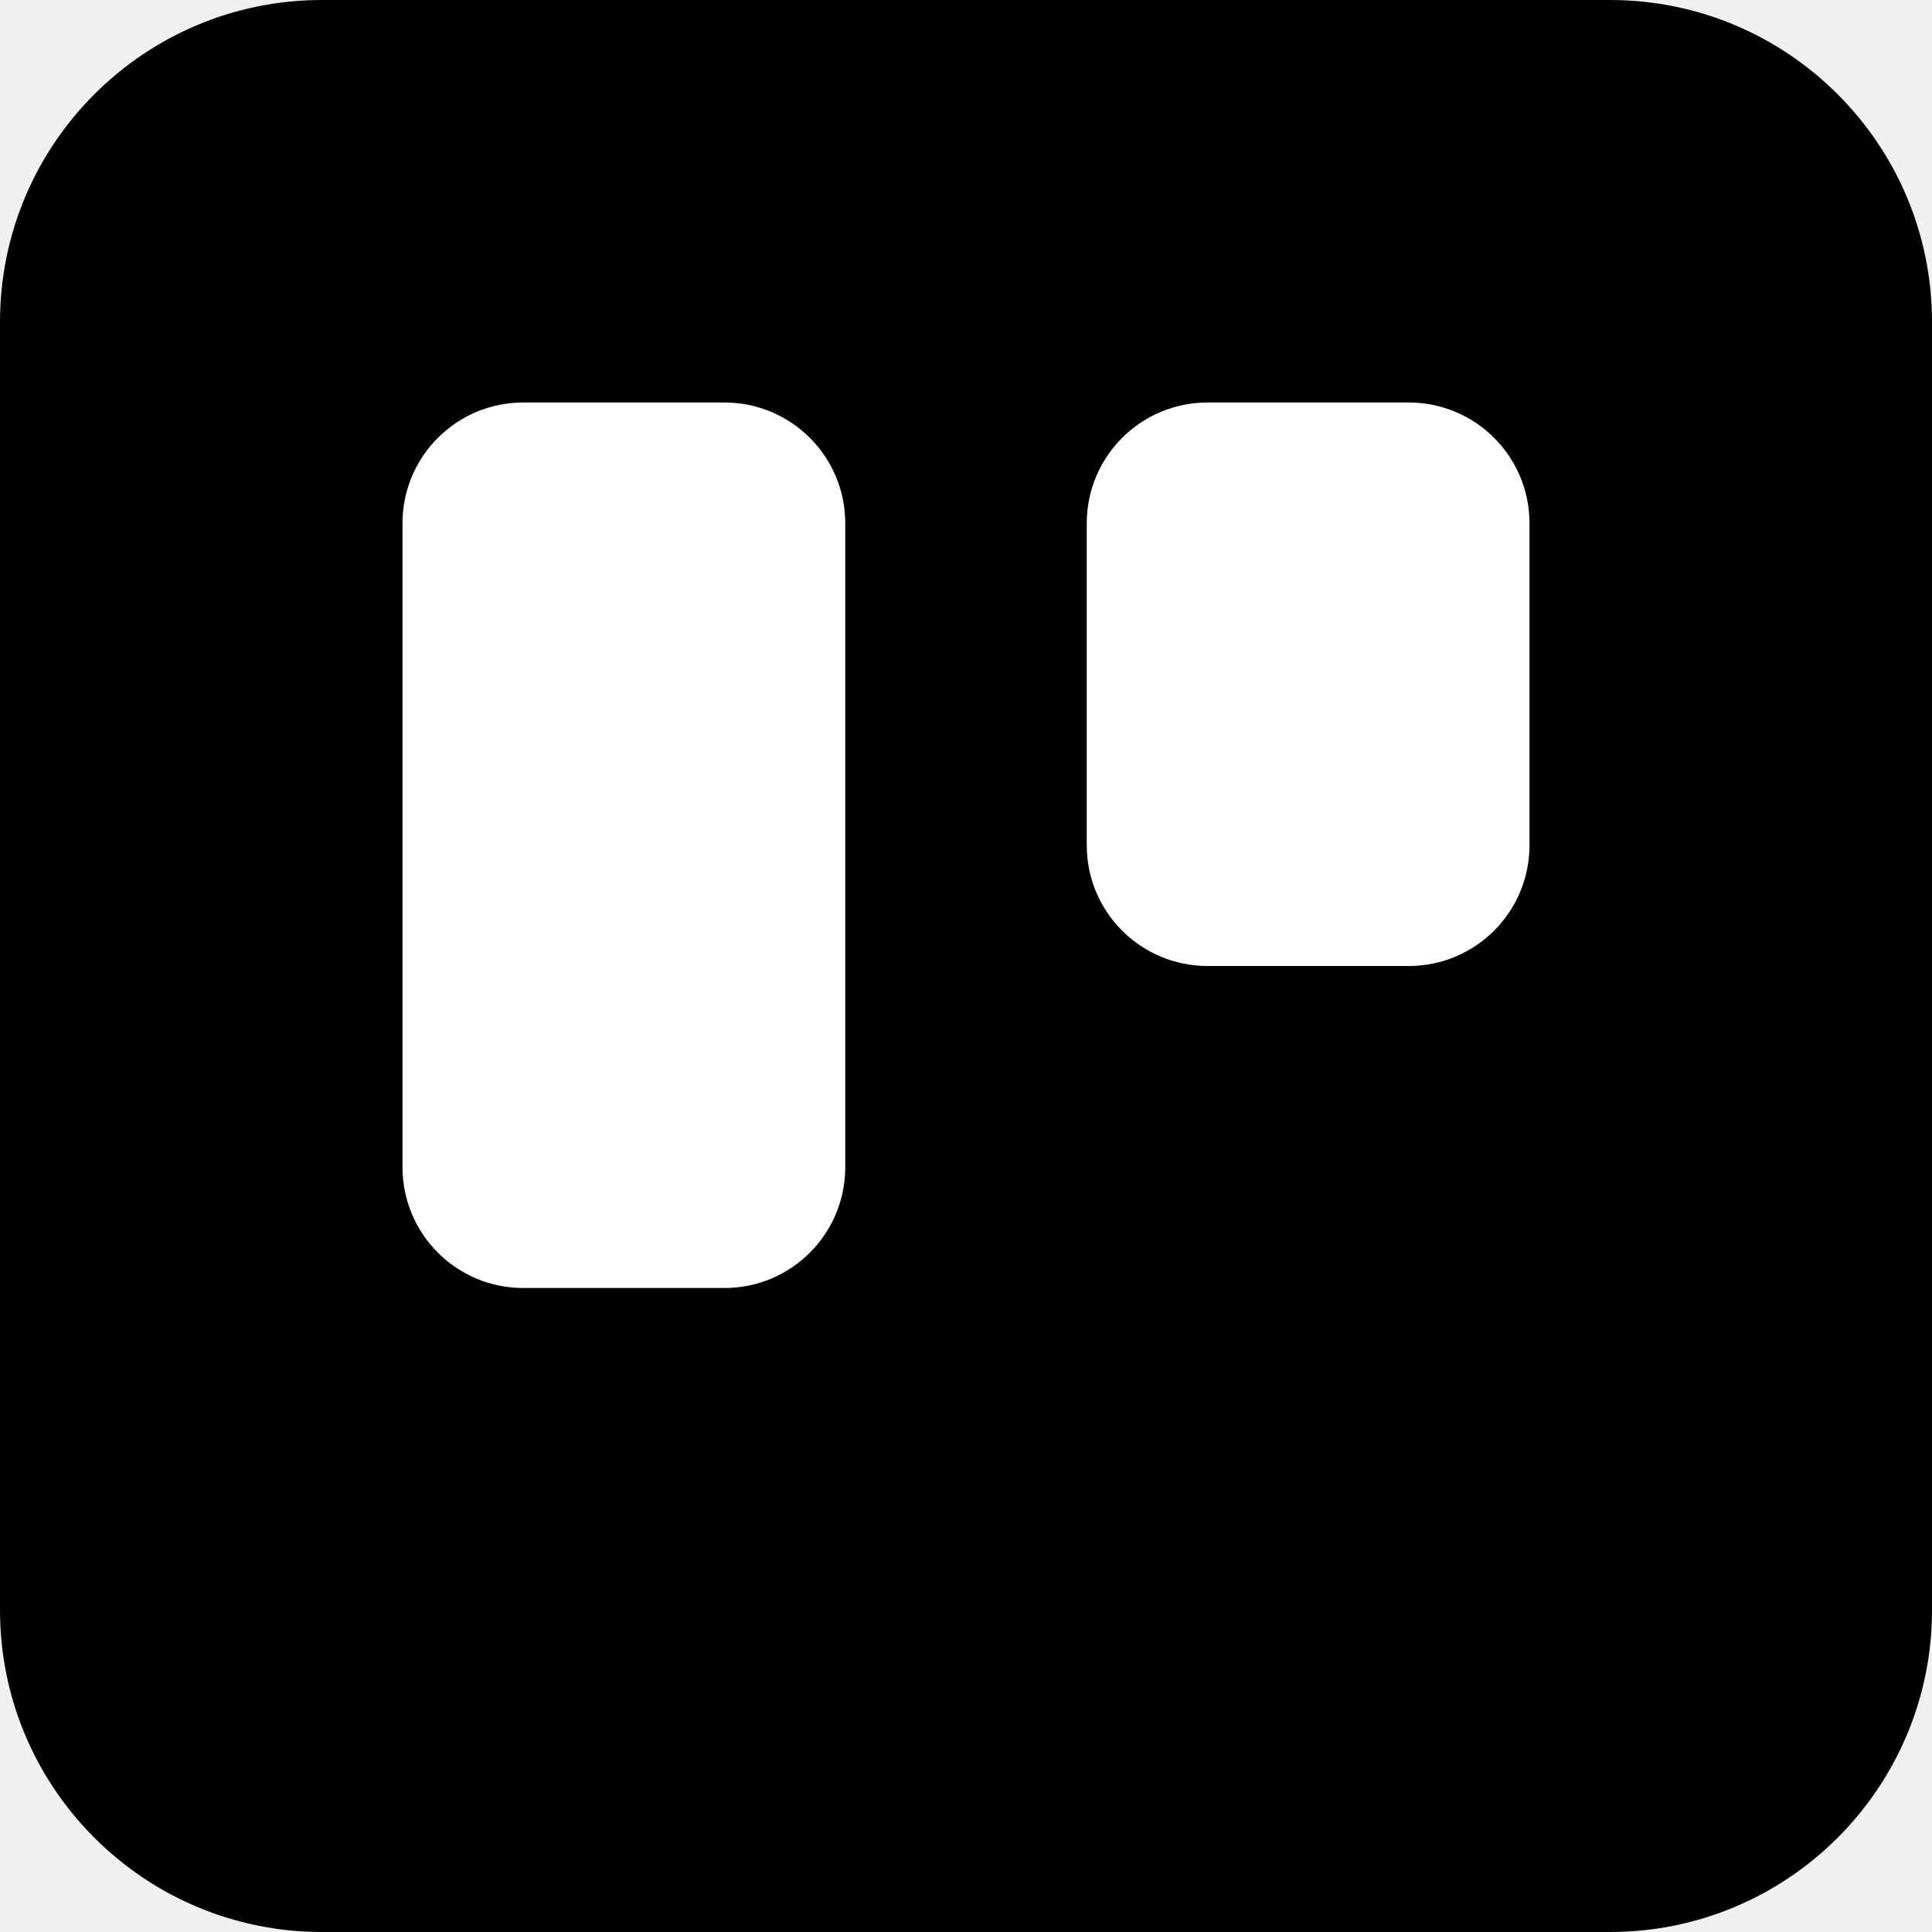
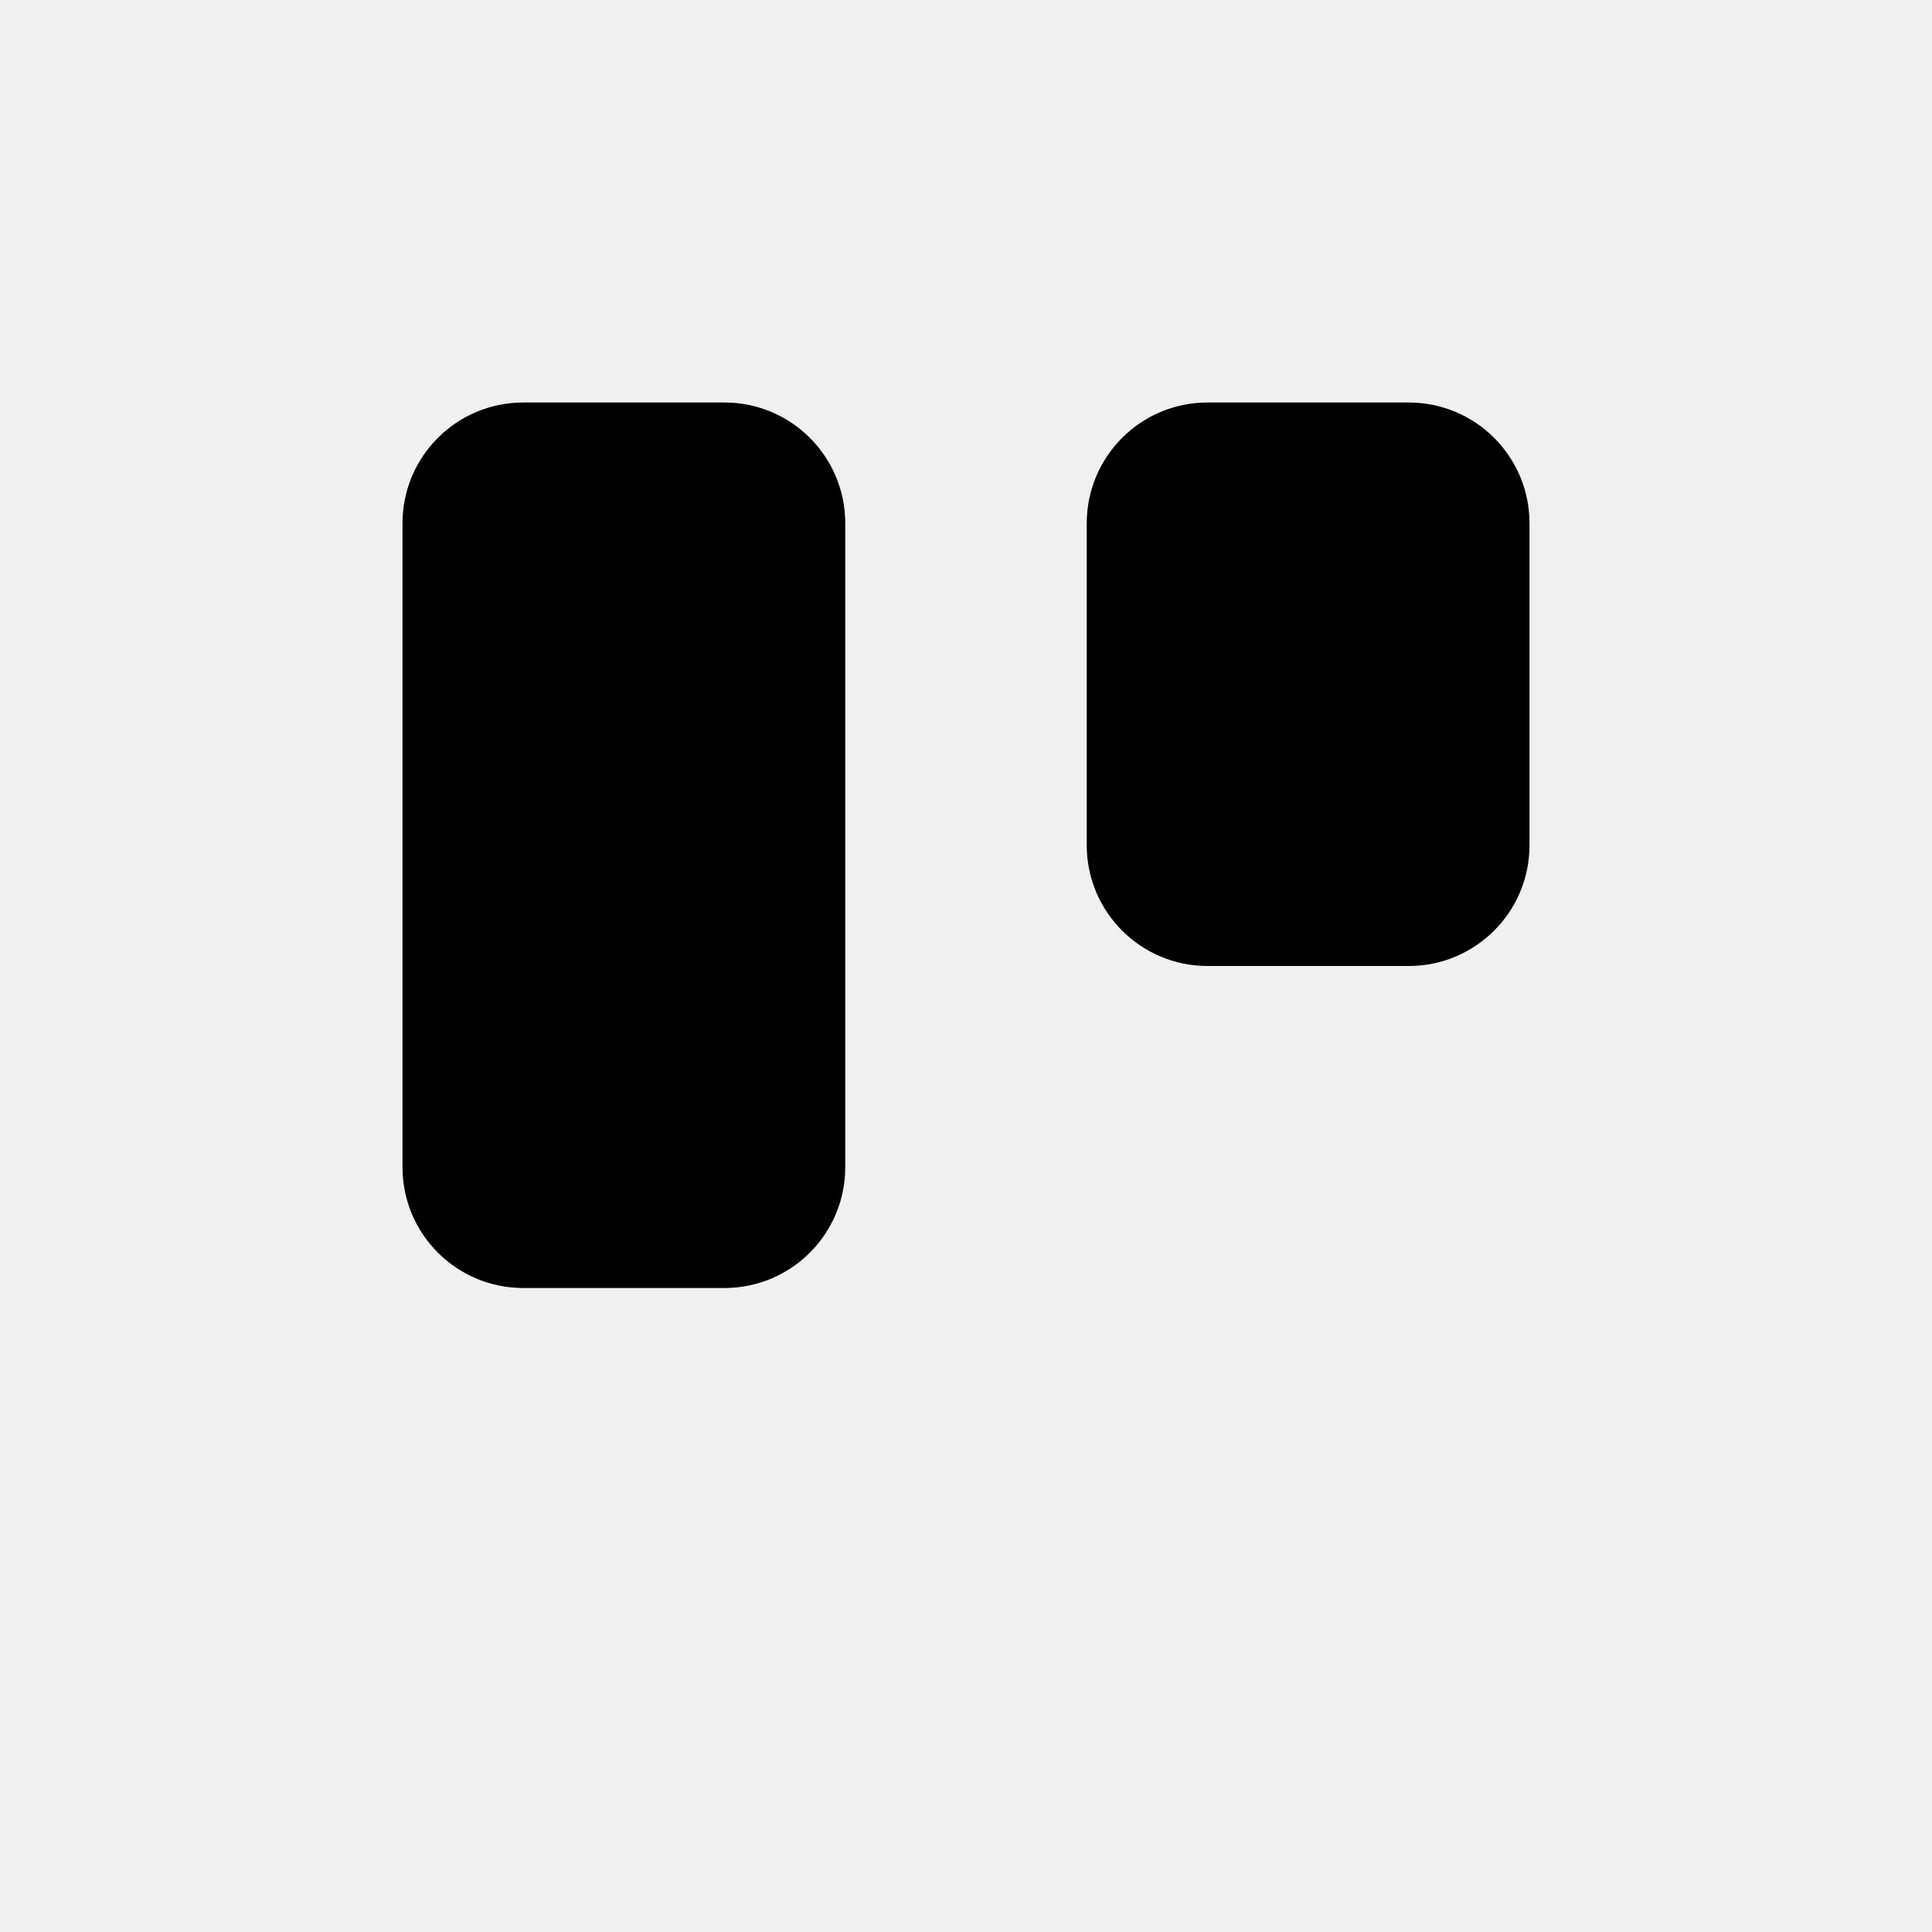
<svg xmlns="http://www.w3.org/2000/svg" viewBox="0 0 24 24" role="img" aria-label="Trello">
-   <rect width="24" height="24" rx="4" fill="#000" />
-   <rect x="5" y="5" width="5.5" height="11" rx="1.5" fill="#fff" />
-   <rect x="13.5" y="5" width="5.5" height="7" rx="1.5" fill="#fff" />
+   <rect x="5" y="5" width="5.5" height="11" rx="1.5" fill="#000" />
+   <rect x="13.5" y="5" width="5.5" height="7" rx="1.5" fill="#000" />
</svg>
